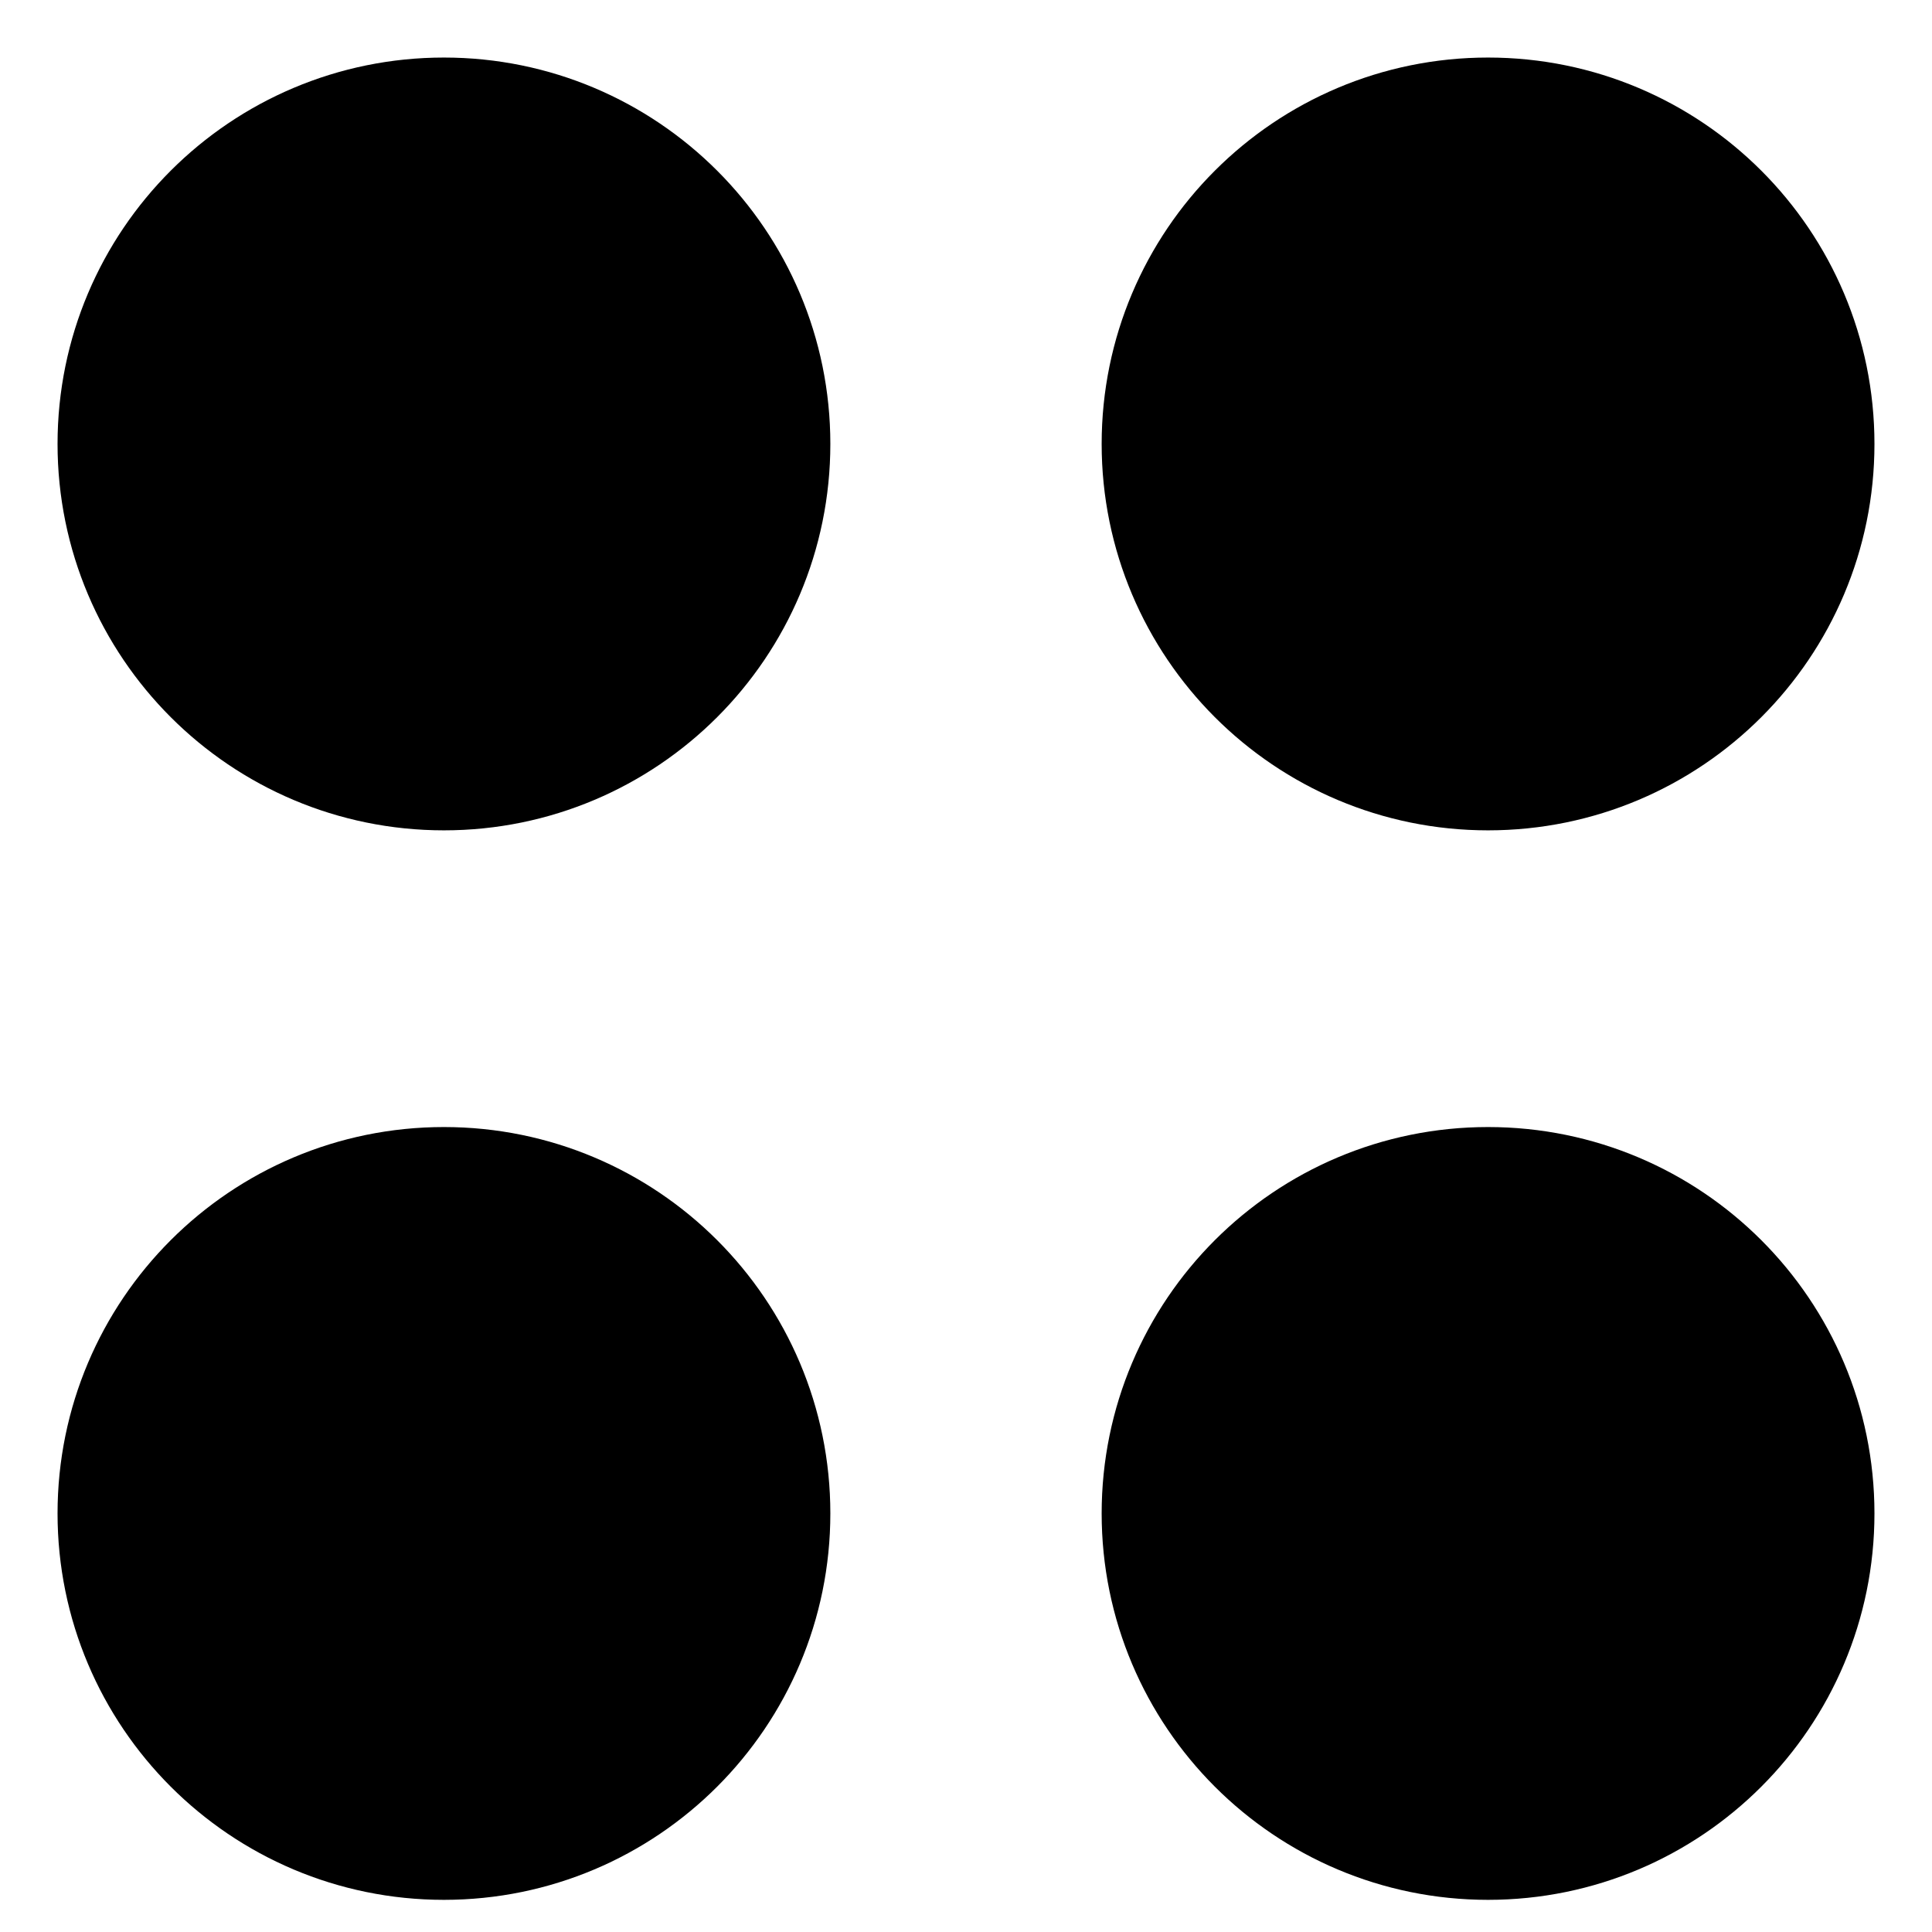
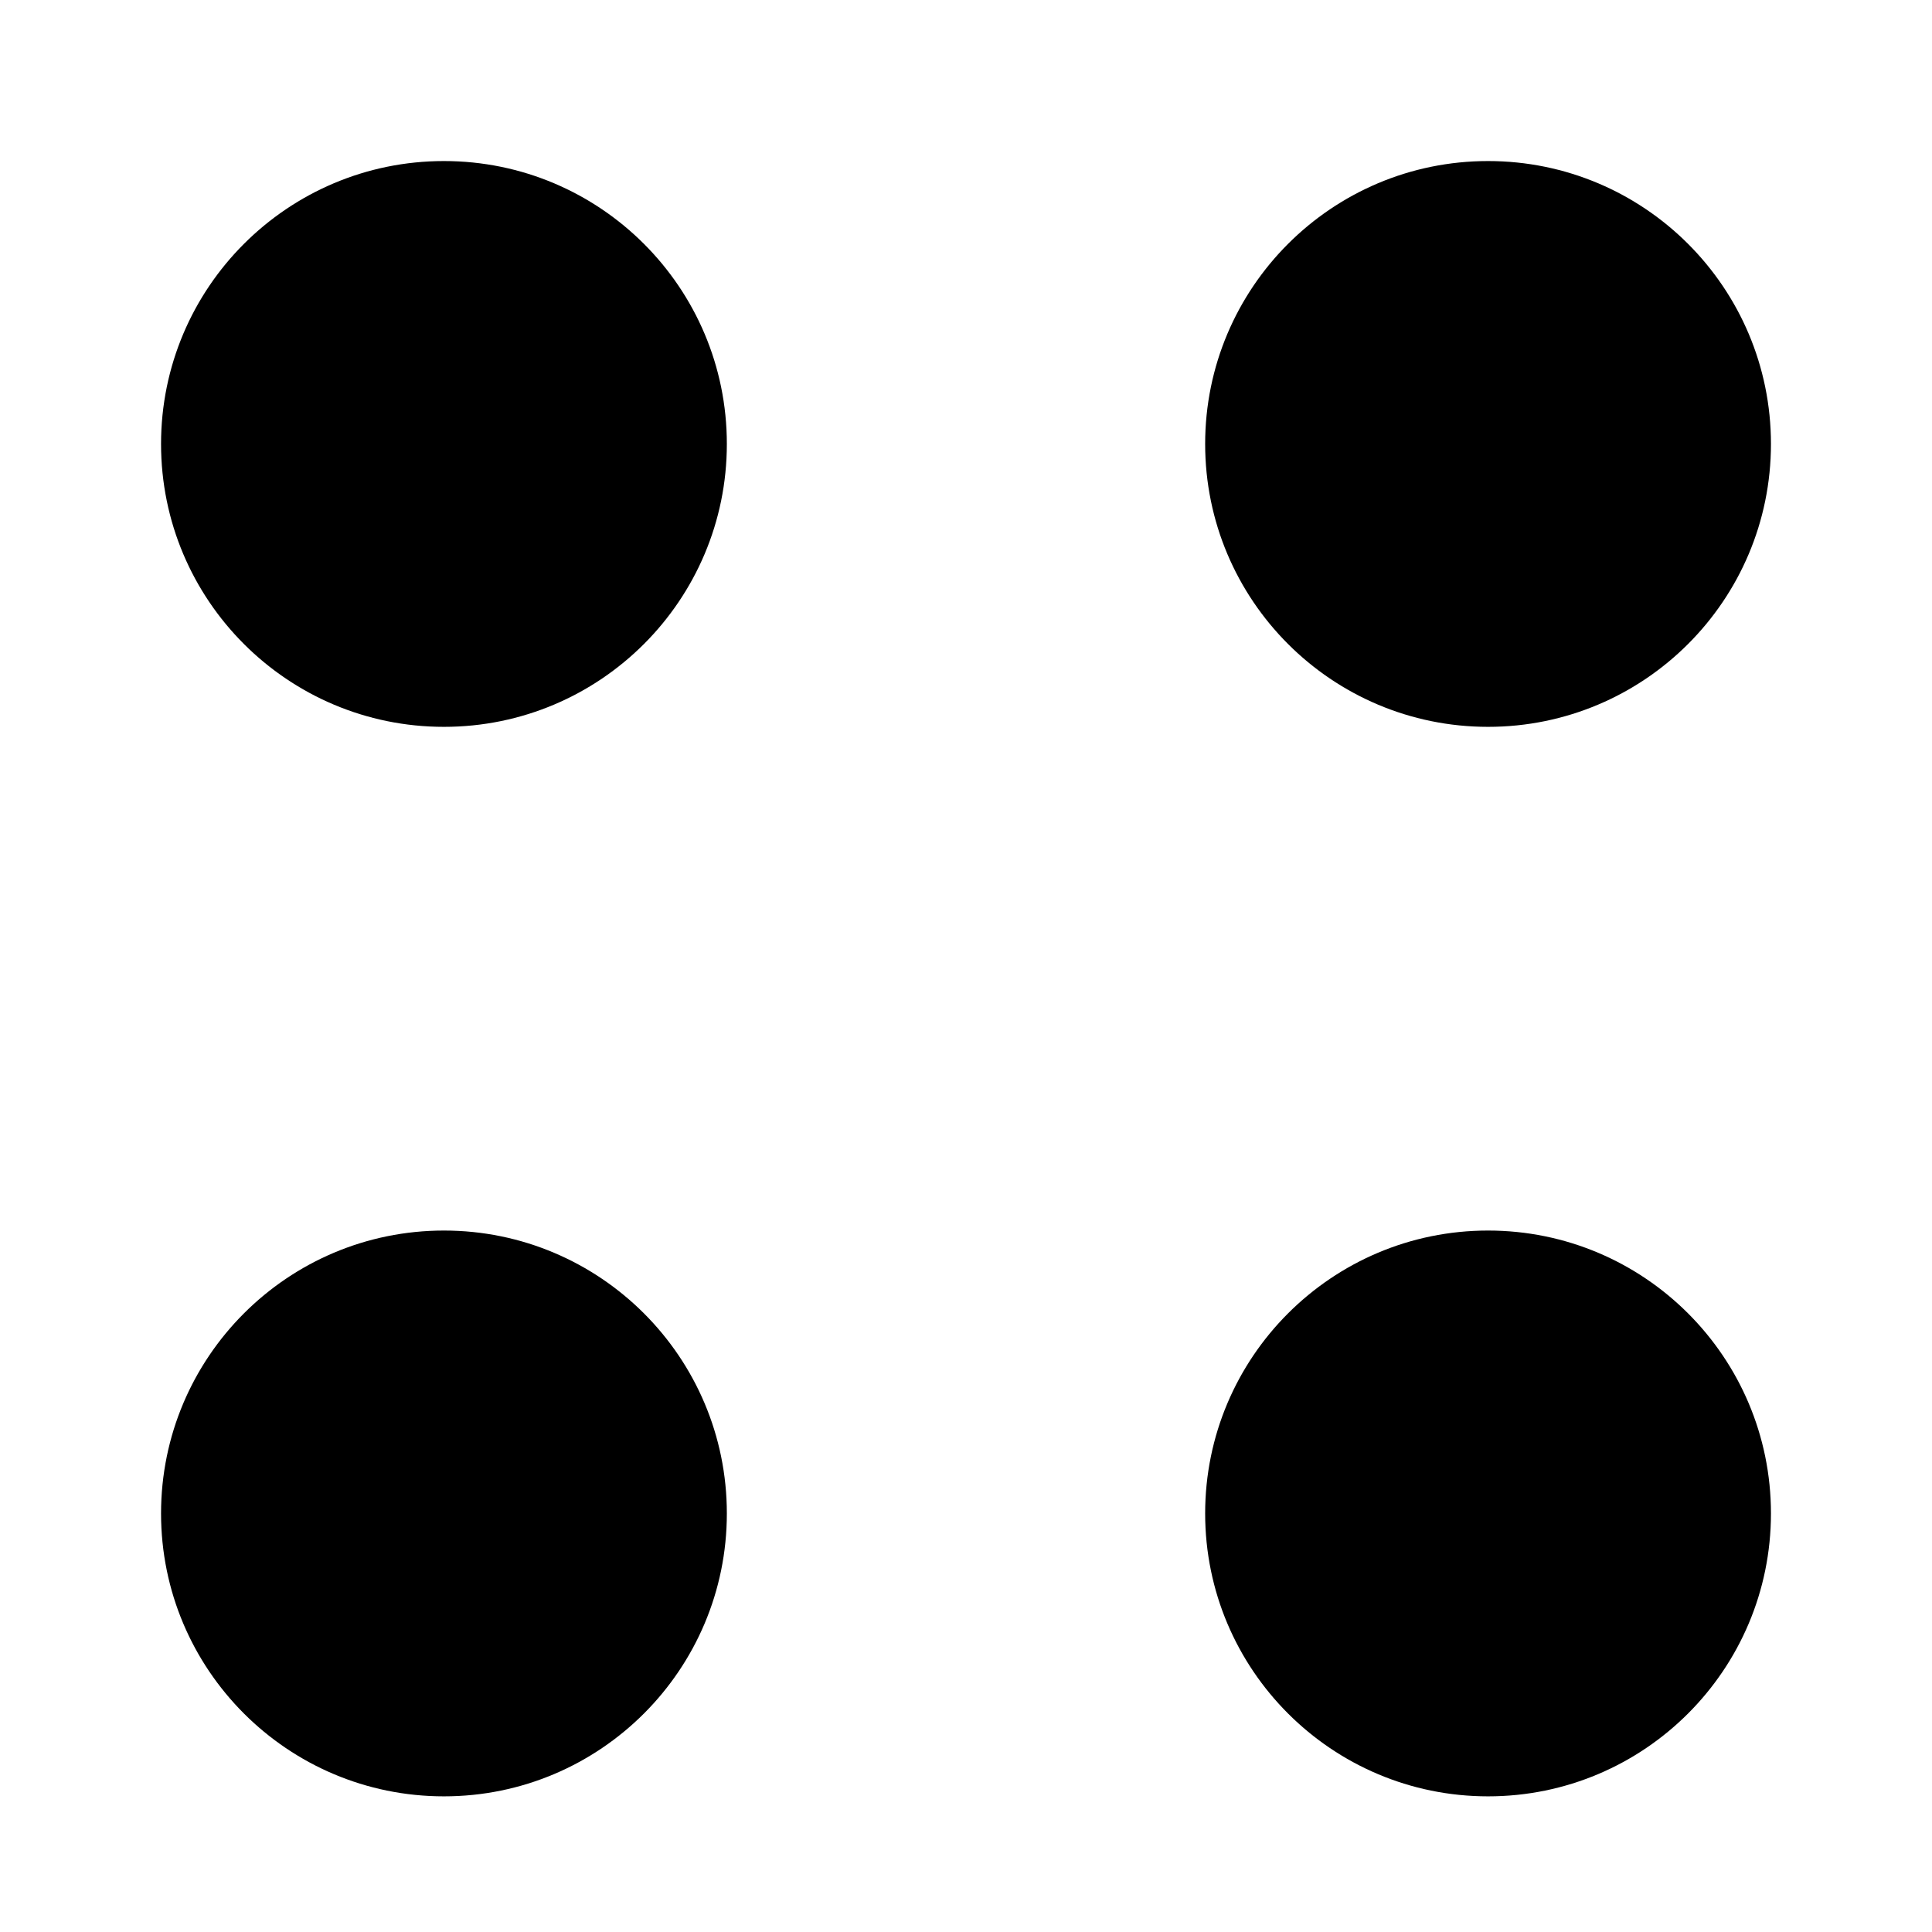
- <svg xmlns="http://www.w3.org/2000/svg" width="14" height="14" viewBox="0 0 14 14" fill="none">
-   <path fill-rule="evenodd" clip-rule="evenodd" d="M10.783 5.267C9.651 5.267 8.733 4.349 8.733 3.217C8.733 2.084 9.651 1.167 10.783 1.167C11.916 1.167 12.833 2.084 12.833 3.217C12.833 4.349 11.916 5.267 10.783 5.267Z" fill="black" stroke="black" stroke-width="1.5" stroke-linecap="round" stroke-linejoin="round" />
-   <path fill-rule="evenodd" clip-rule="evenodd" d="M3.217 5.267C2.085 5.267 1.167 4.349 1.167 3.217C1.167 2.084 2.085 1.167 3.217 1.167C4.349 1.167 5.267 2.084 5.267 3.217C5.267 4.349 4.349 5.267 3.217 5.267Z" fill="black" stroke="black" stroke-width="1.5" stroke-linecap="round" stroke-linejoin="round" />
-   <path fill-rule="evenodd" clip-rule="evenodd" d="M10.783 13.017C9.651 13.017 8.733 12.099 8.733 10.967C8.733 9.834 9.651 8.917 10.783 8.917C11.916 8.917 12.833 9.834 12.833 10.967C12.833 12.099 11.916 13.017 10.783 13.017Z" fill="black" stroke="black" stroke-width="1.5" stroke-linecap="round" stroke-linejoin="round" />
-   <path fill-rule="evenodd" clip-rule="evenodd" d="M3.217 13.017C2.085 13.017 1.167 12.099 1.167 10.967C1.167 9.834 2.085 8.917 3.217 8.917C4.349 8.917 5.267 9.834 5.267 10.967C5.267 12.099 4.349 13.017 3.217 13.017Z" fill="black" stroke="black" stroke-width="1.5" stroke-linecap="round" stroke-linejoin="round" />
+ <svg xmlns="http://www.w3.org/2000/svg" width="14" height="14" fill="currentColor" viewBox="0 0 14 14">
+   <path fill-rule="evenodd" d="M10.783 5.267a2.05 2.05 0 1 1 0-4.1 2.05 2.05 0 0 1 0 4.1Zm-7.566 0a2.05 2.05 0 1 1 0-4.1 2.05 2.05 0 0 1 0 4.1Zm7.566 7.75a2.05 2.05 0 1 1 0-4.1 2.05 2.05 0 0 1 0 4.1Zm-7.566 0a2.05 2.05 0 1 1 0-4.1 2.05 2.05 0 0 1 0 4.1Z" clip-rule="evenodd" />
</svg>
